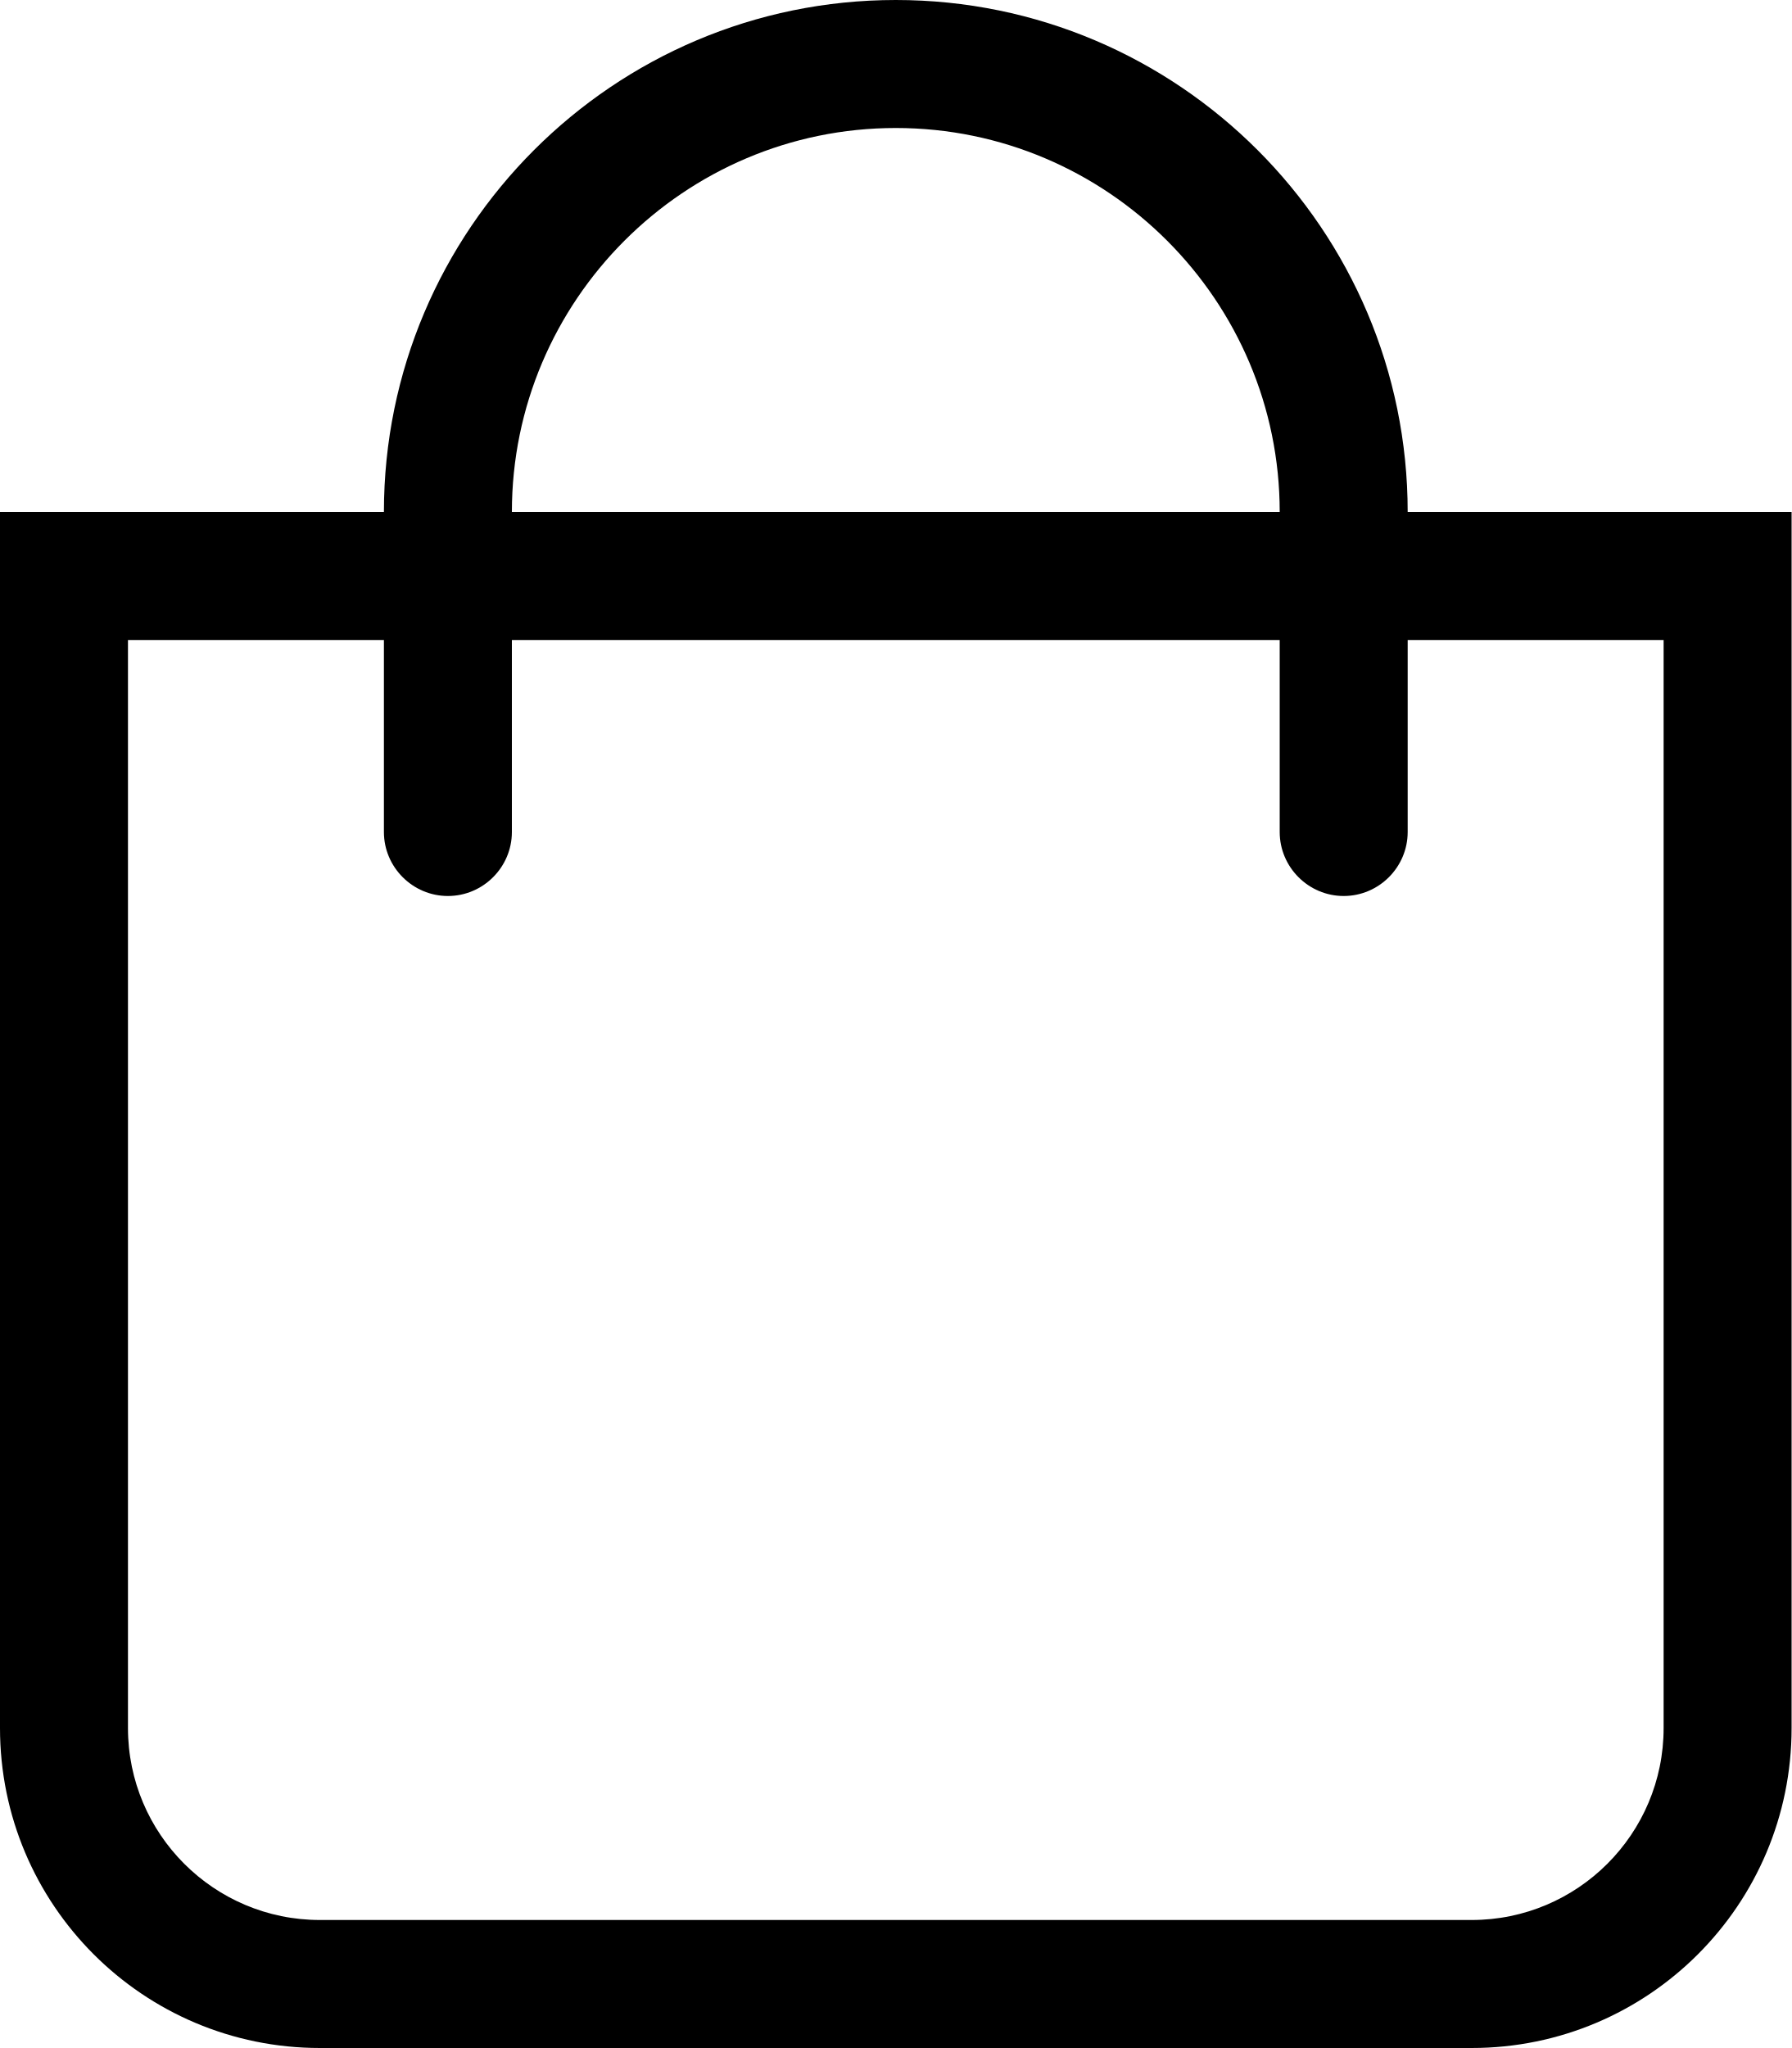
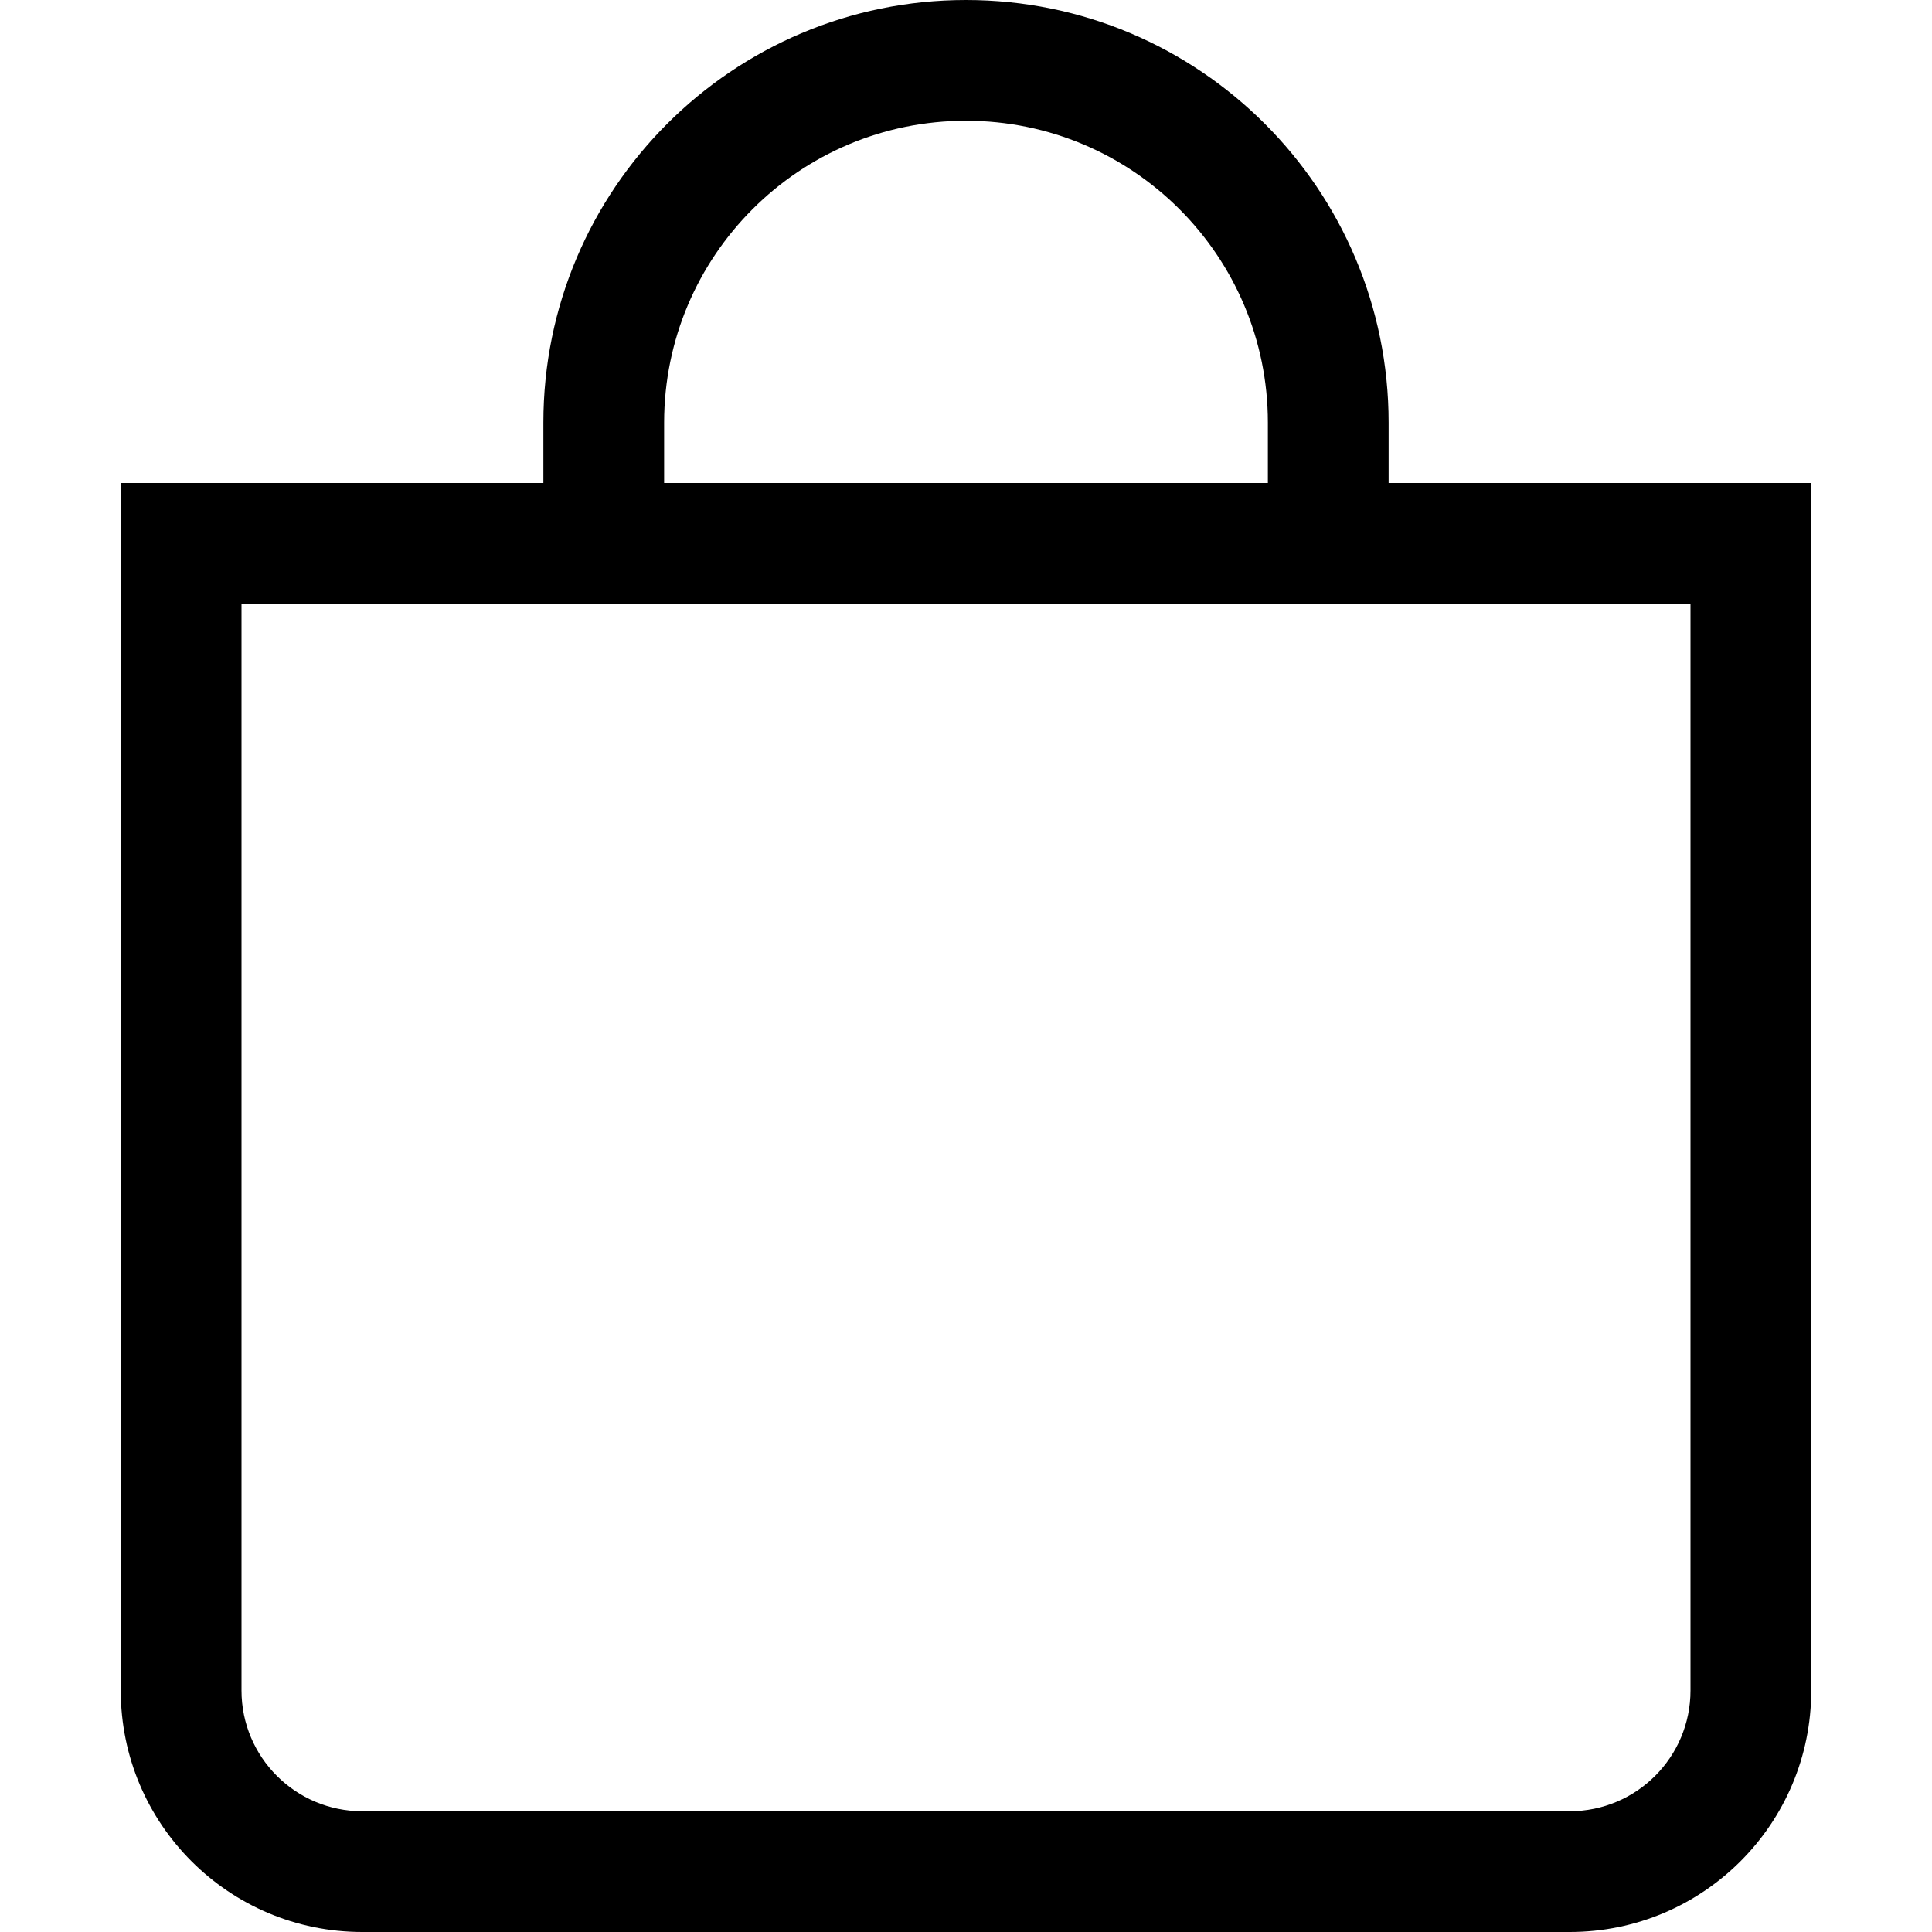
- <svg xmlns="http://www.w3.org/2000/svg" version="1.1" id="Ebene_1" x="0px" y="0px" viewBox="0 0 448 512" style="enable-background:new 0 0 448 512;" xml:space="preserve">
-   <path d="M352,128C352,57.4,294.6,0,224,0C153.4,0,96,57.4,96,128H0v304c0,44.2,35.8,80,80,80h288c44.2,0,80-35.8,80-80V128H352z   M224,32c52.9,0,96,43.1,96,96H128C128,75.1,171.1,32,224,32z M416,432c0,26.5-21.5,48-48,48H80c-26.5,0-48-21.5-48-48V160h64v48  c0,8.8,7.2,16,16,16s16-7.2,16-16v-48h192v48c0,8.8,7.2,16,16,16s16-7.2,16-16v-48h64V432z" />
+ <svg xmlns="http://www.w3.org/2000/svg" width="16" height="16" fill="currentColor" class="bi bi-bag" viewBox="0 0 16 16">
+   <path d="M8 1a2.5 2.5 0 0 1 2.5 2.5V4h-5v-.5A2.5 2.5 0 0 1 8 1zm3.5 3v-.5a3.5 3.5 0 1 0-7 0V4H1v10a2 2 0 0 0 2 2h10a2 2 0 0 0 2-2V4h-3.5zM2 5h12v9a1 1 0 0 1-1 1H3a1 1 0 0 1-1-1V5z" />
</svg>
